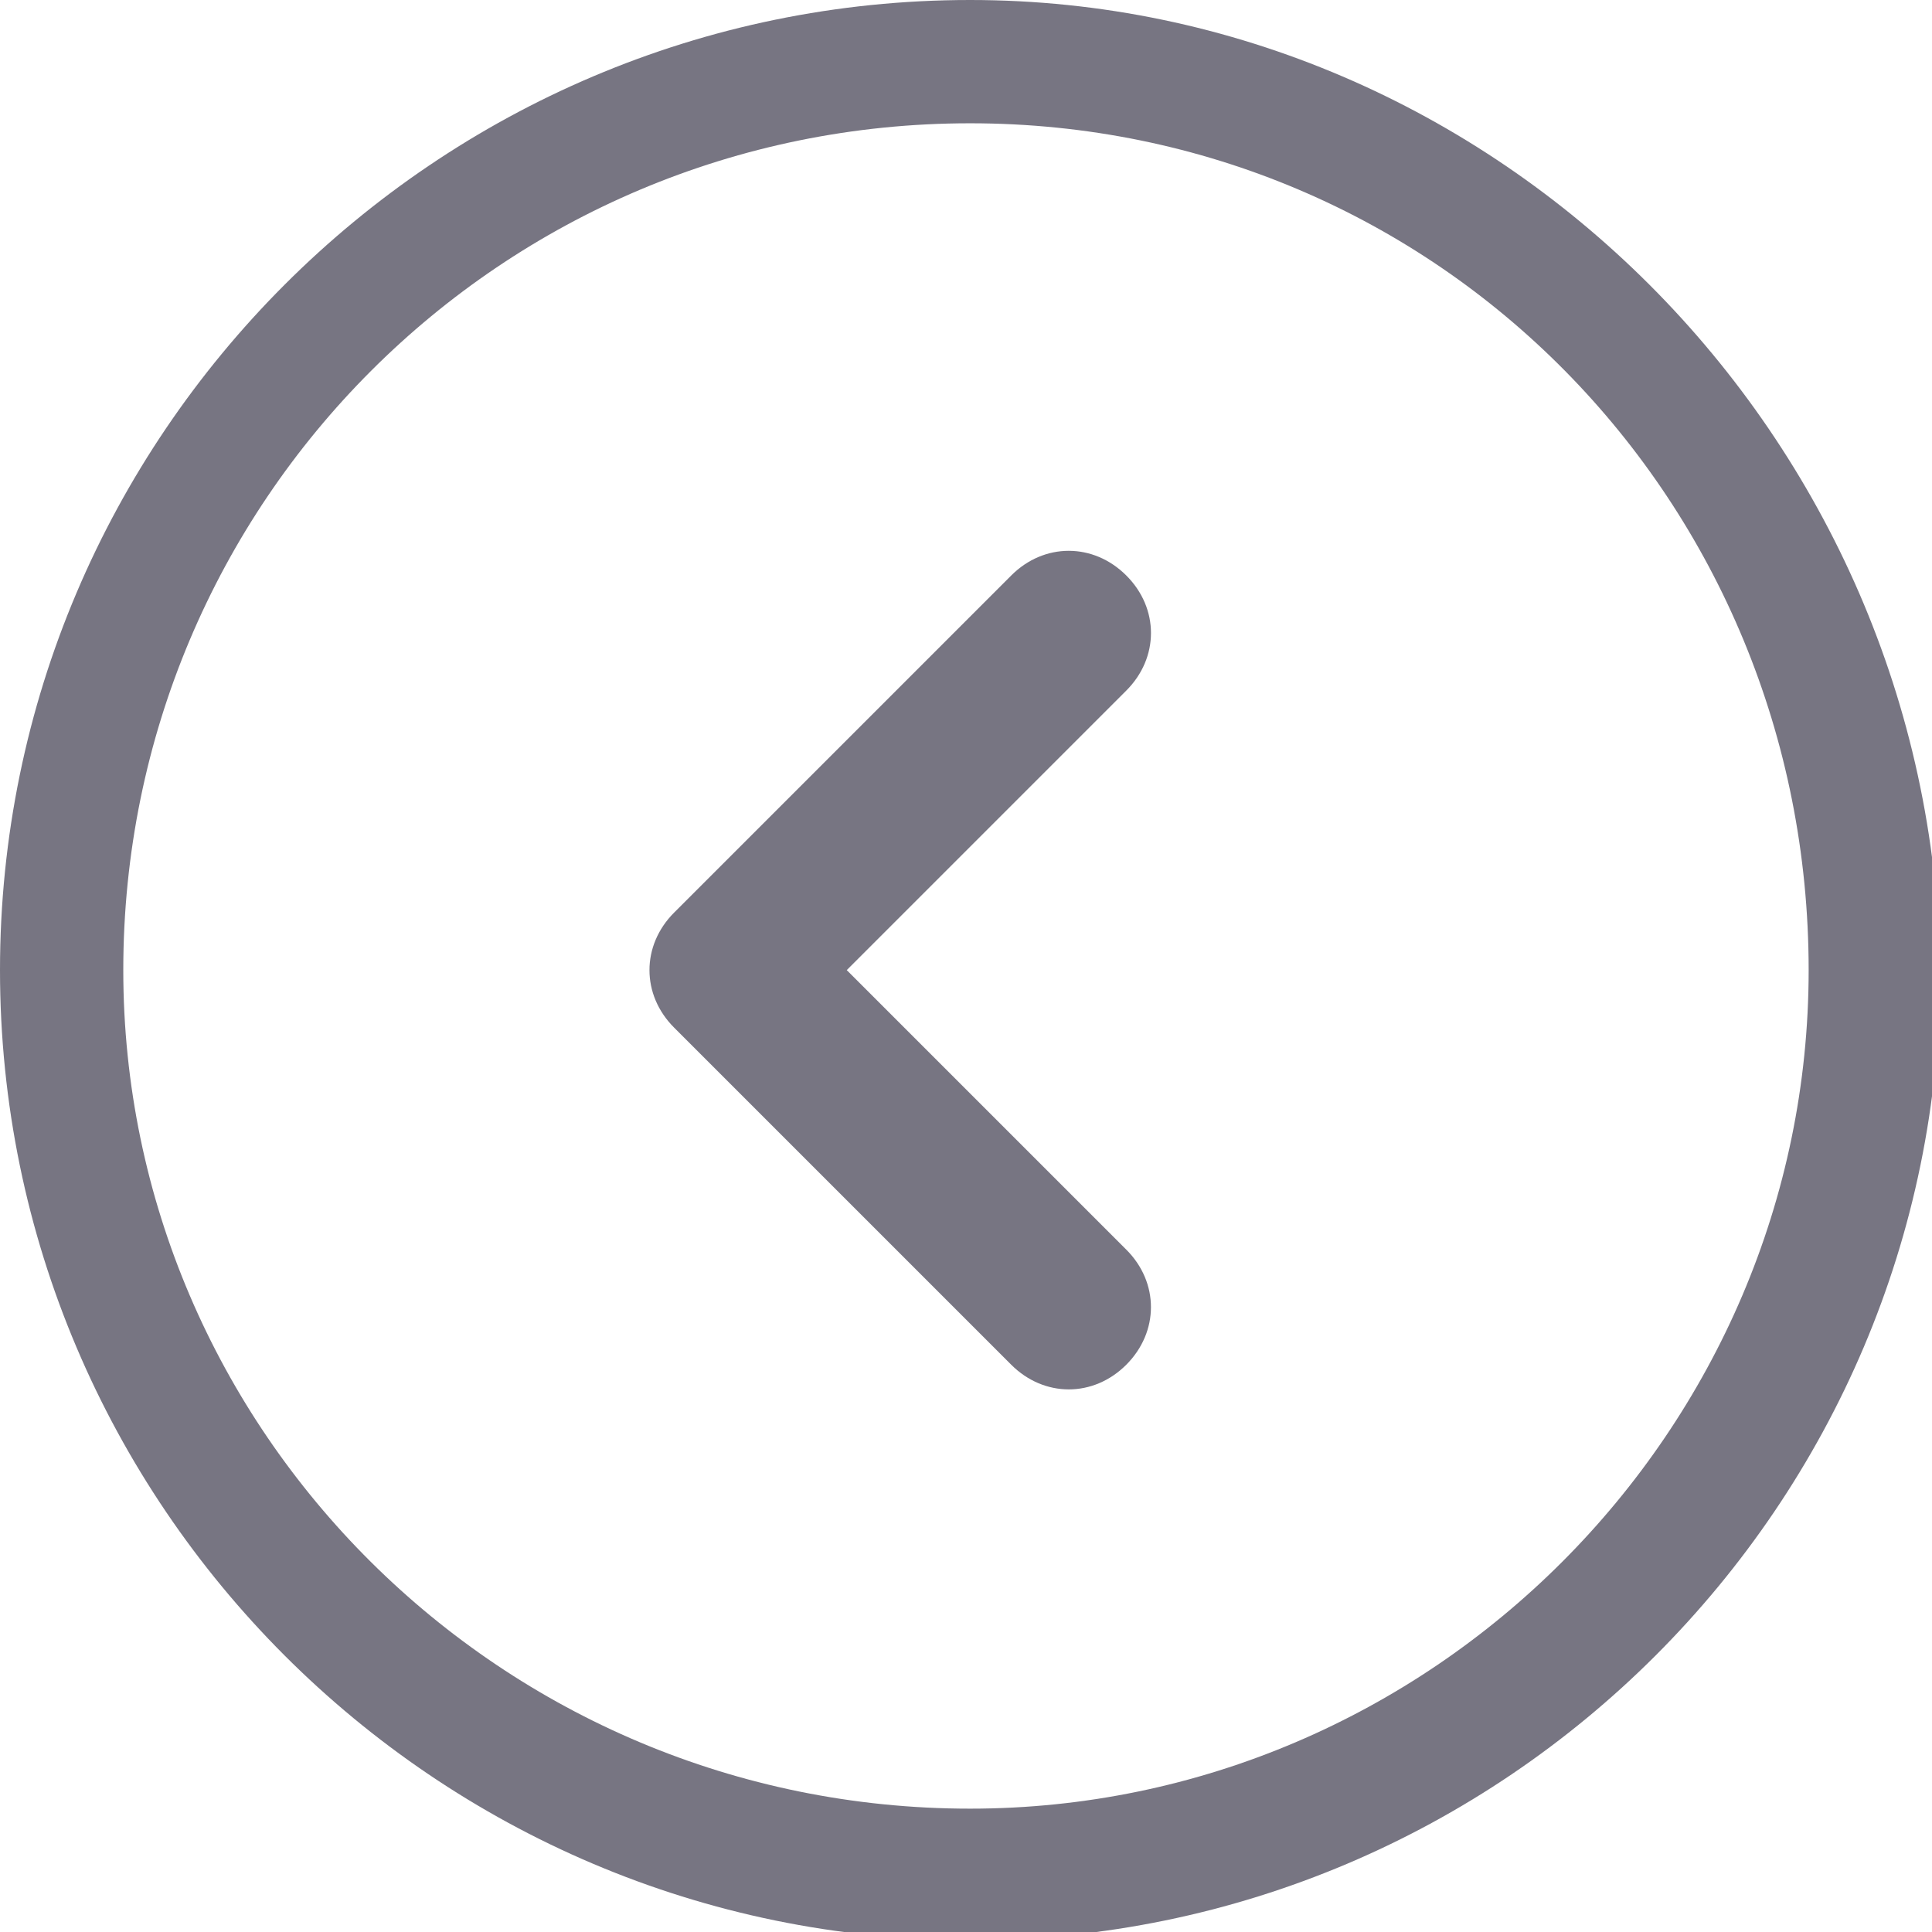
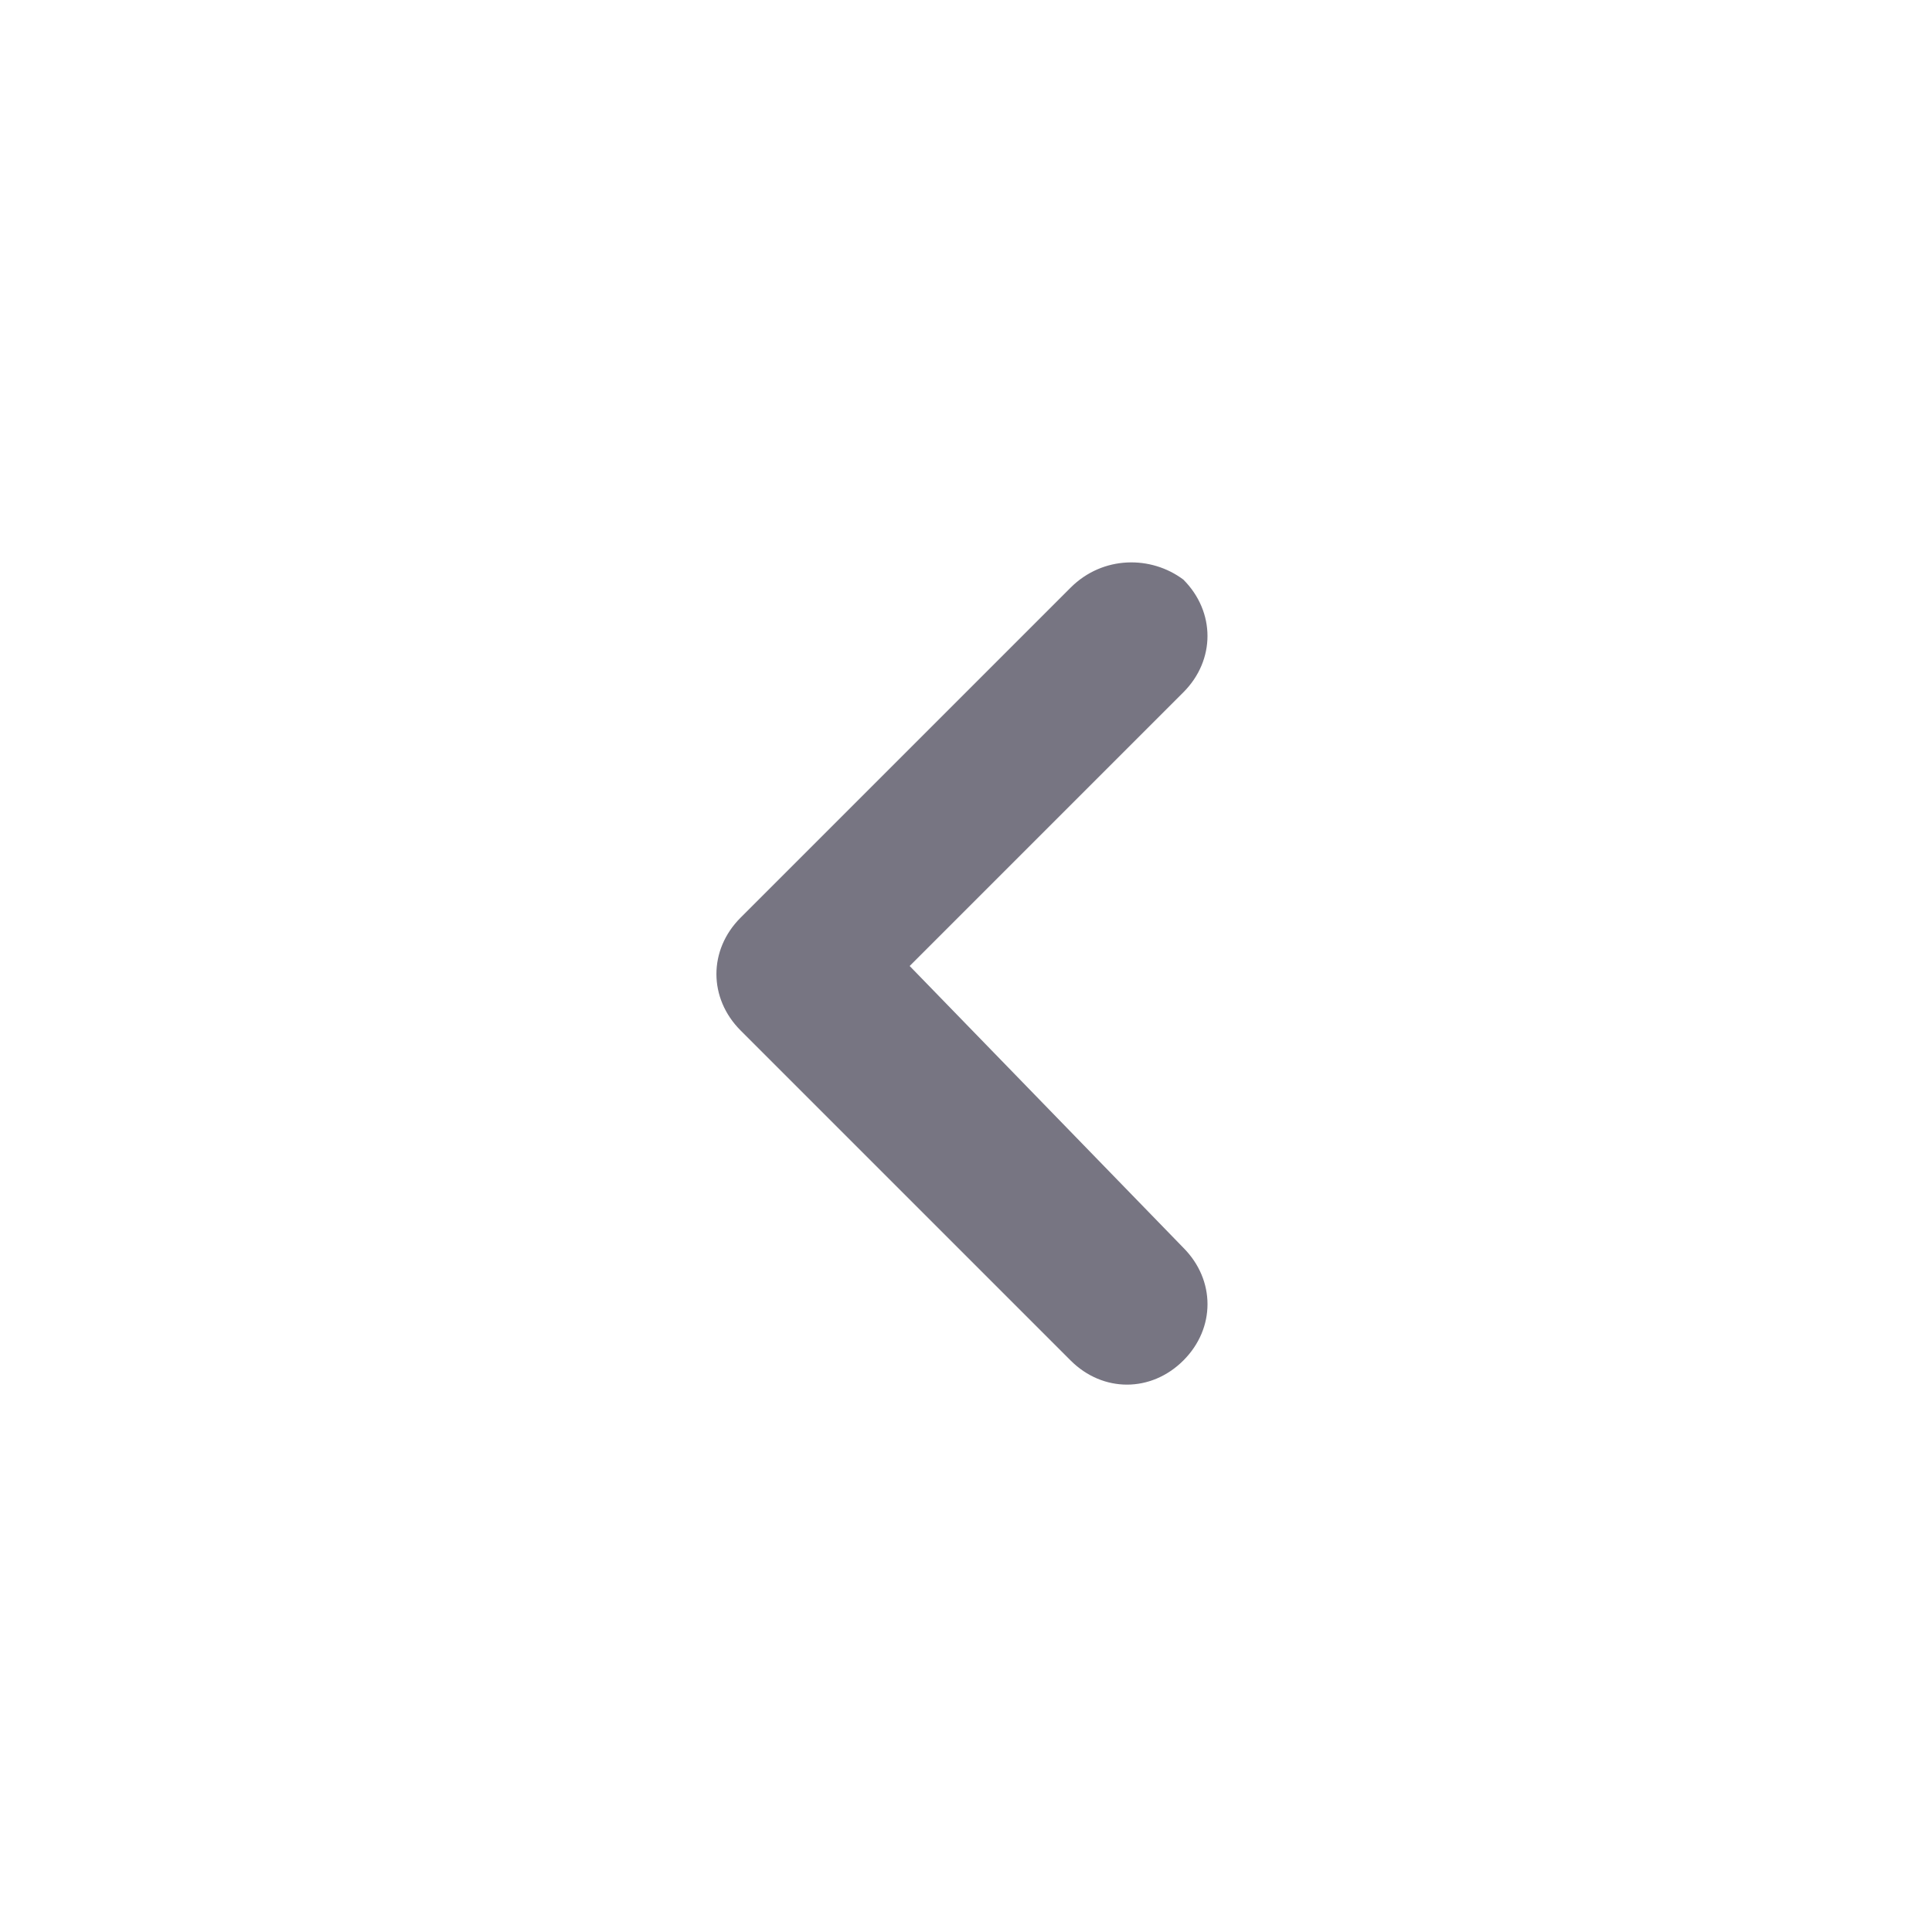
<svg xmlns="http://www.w3.org/2000/svg" version="1.1" width="32" height="32" viewBox="0 0 32 32">
-   <path fill="#777582" d="M16.068 0c-8.851 0-16.068 7.217-16.068 16.068s7.217 16.068 16.068 16.068c8.851 0 16.068-7.217 16.068-16.068-0.136-8.851-7.353-16.068-16.068-16.068zM16.068 29.957c-7.762 0-14.026-6.264-14.026-13.889 0-7.762 6.264-14.026 14.026-14.026s13.889 6.264 13.889 14.026c0 7.626-6.264 13.889-13.889 13.889z" />
-   <path fill="#777582" d="M18.655 9.532c-0.545-0.545-1.362-0.545-1.906 0l-5.583 5.583c-0.545 0.545-0.545 1.362 0 1.906l5.583 5.583c0.545 0.545 1.362 0.545 1.906 0s0.545-1.362 0-1.906l-4.63-4.63 4.63-4.63c0.545-0.545 0.545-1.362 0-1.906z" />
+   <path fill="#777582" d="M17.733 9.733l-5.467 5.467c-0.533 0.533-0.533 1.333 0 1.867l5.467 5.467c0.533 0.533 1.333 0.533 1.867 0s0.533-1.333 0-1.867l-4.533-4.667 4.533-4.533c0.533-0.533 0.533-1.333 0-1.867-0.533-0.4-1.333-0.4-1.867 0.133z" />
</svg>
